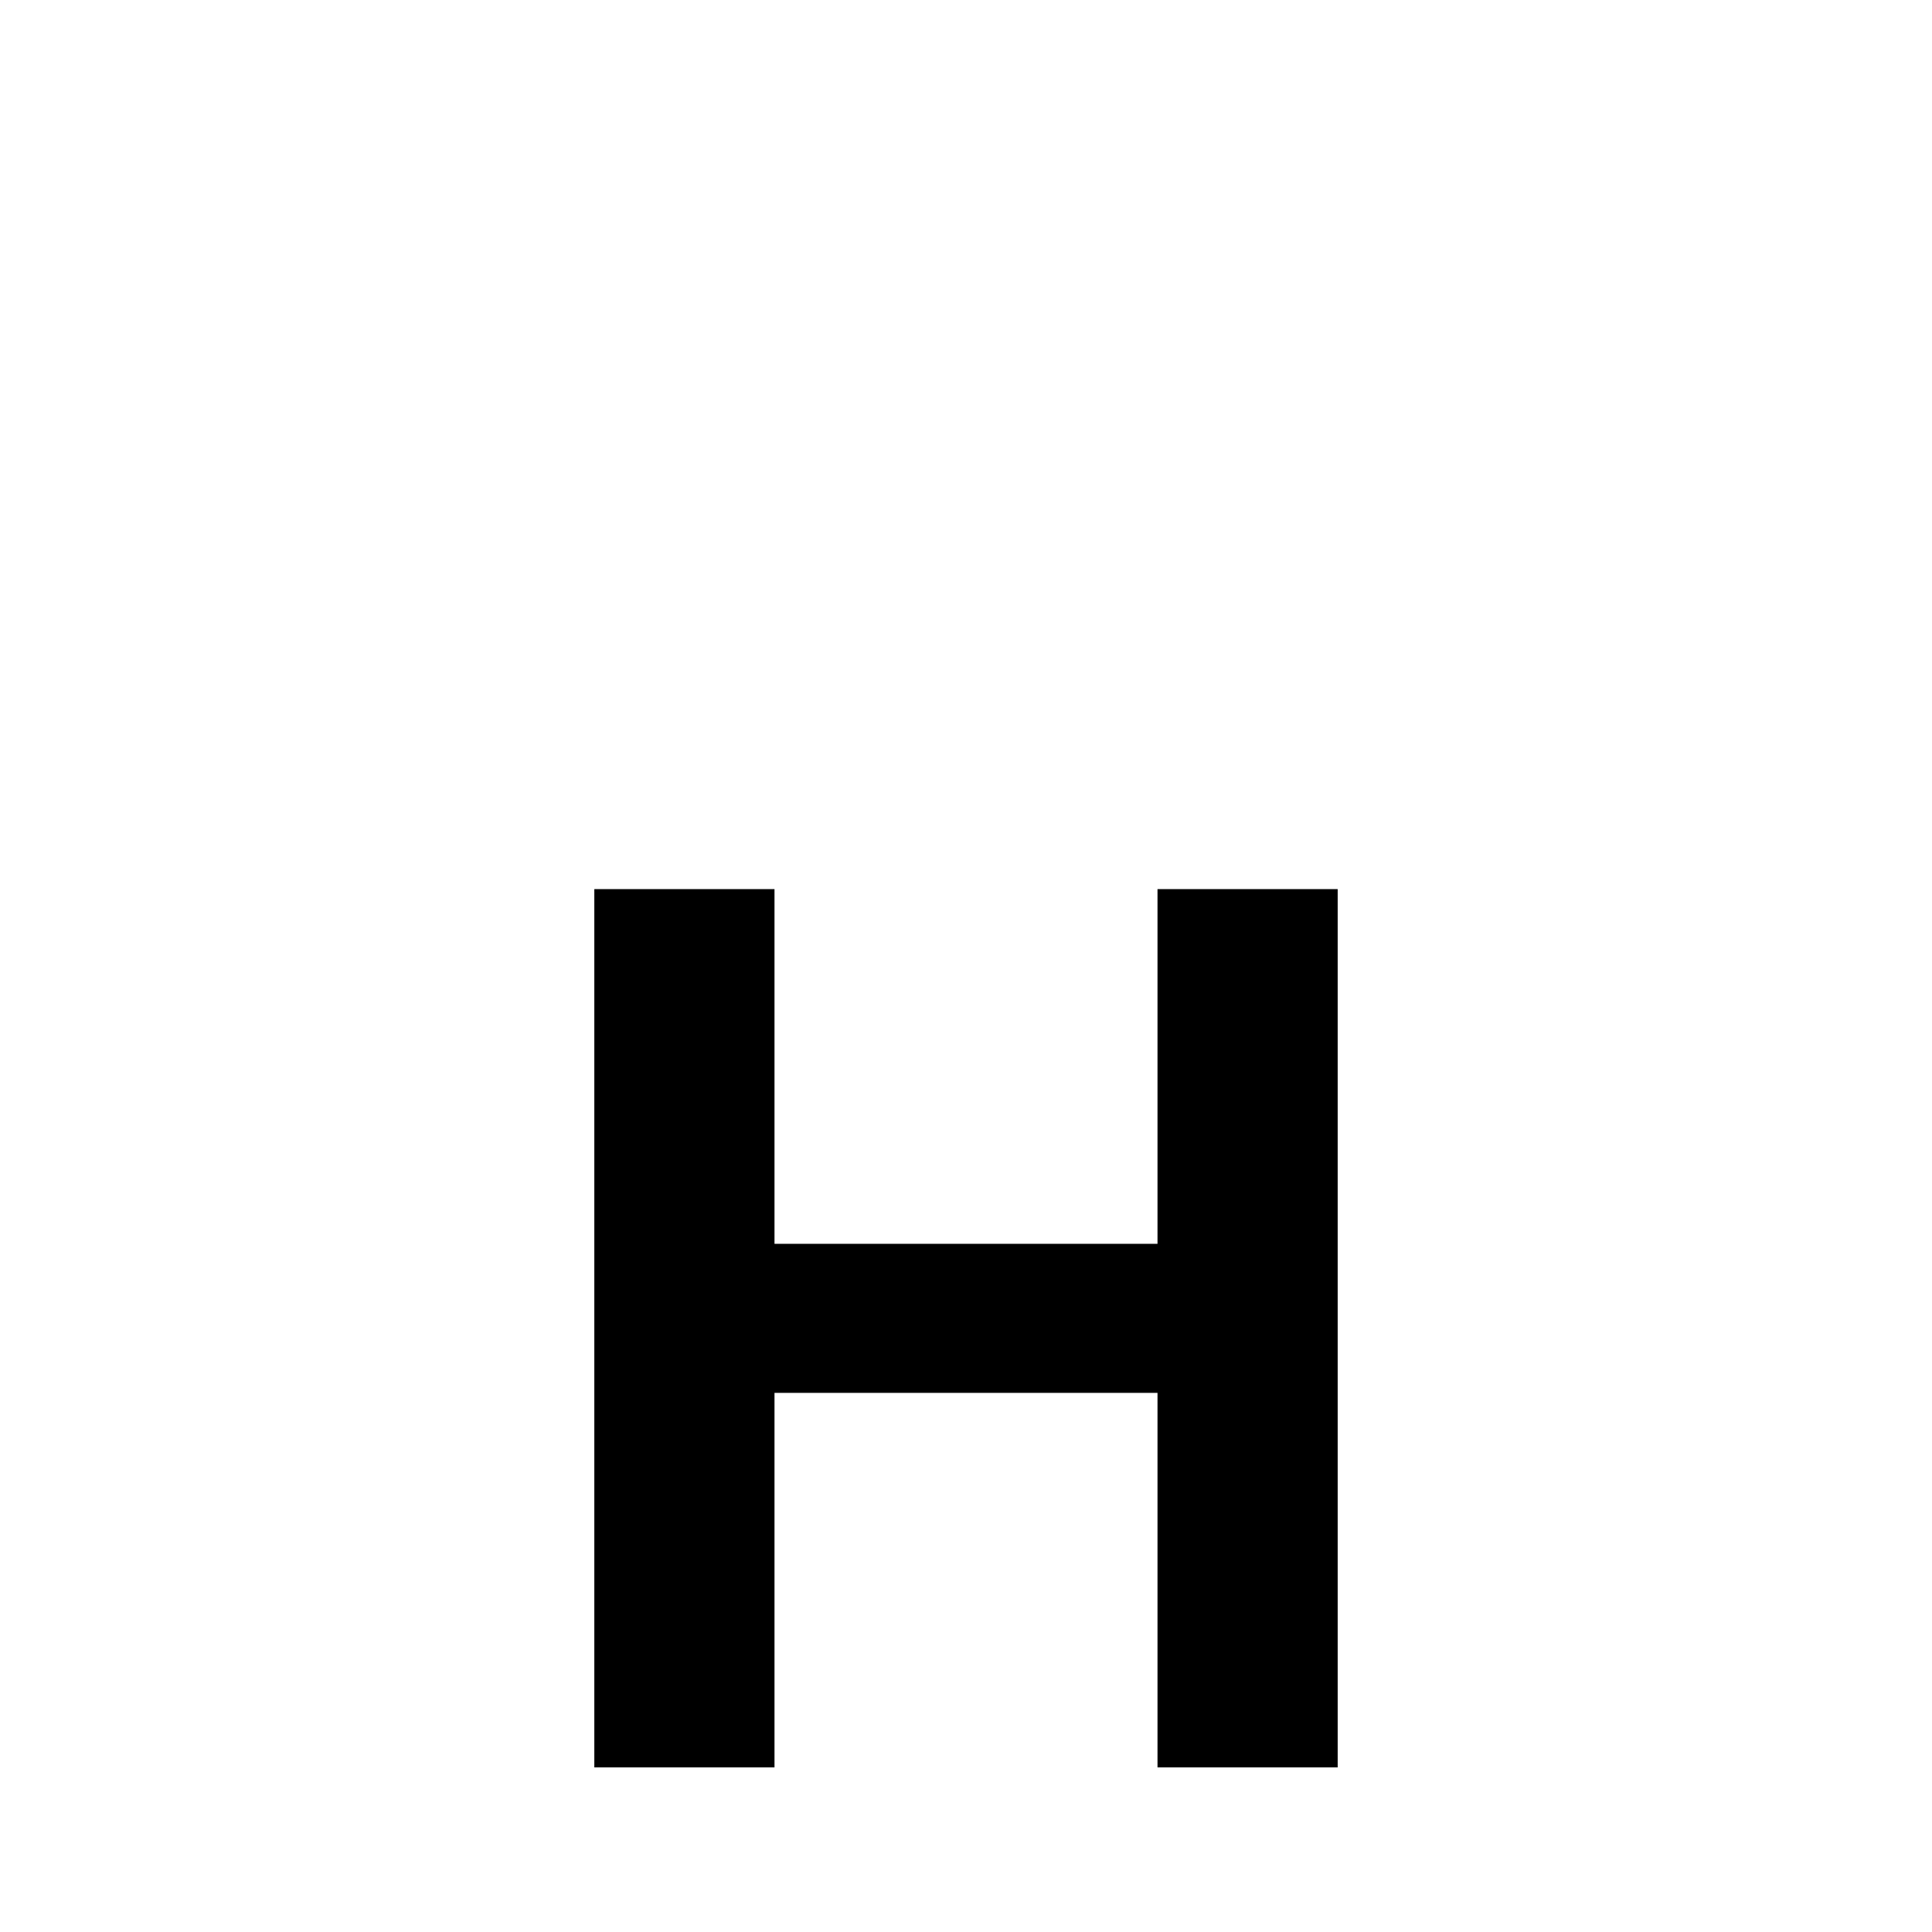
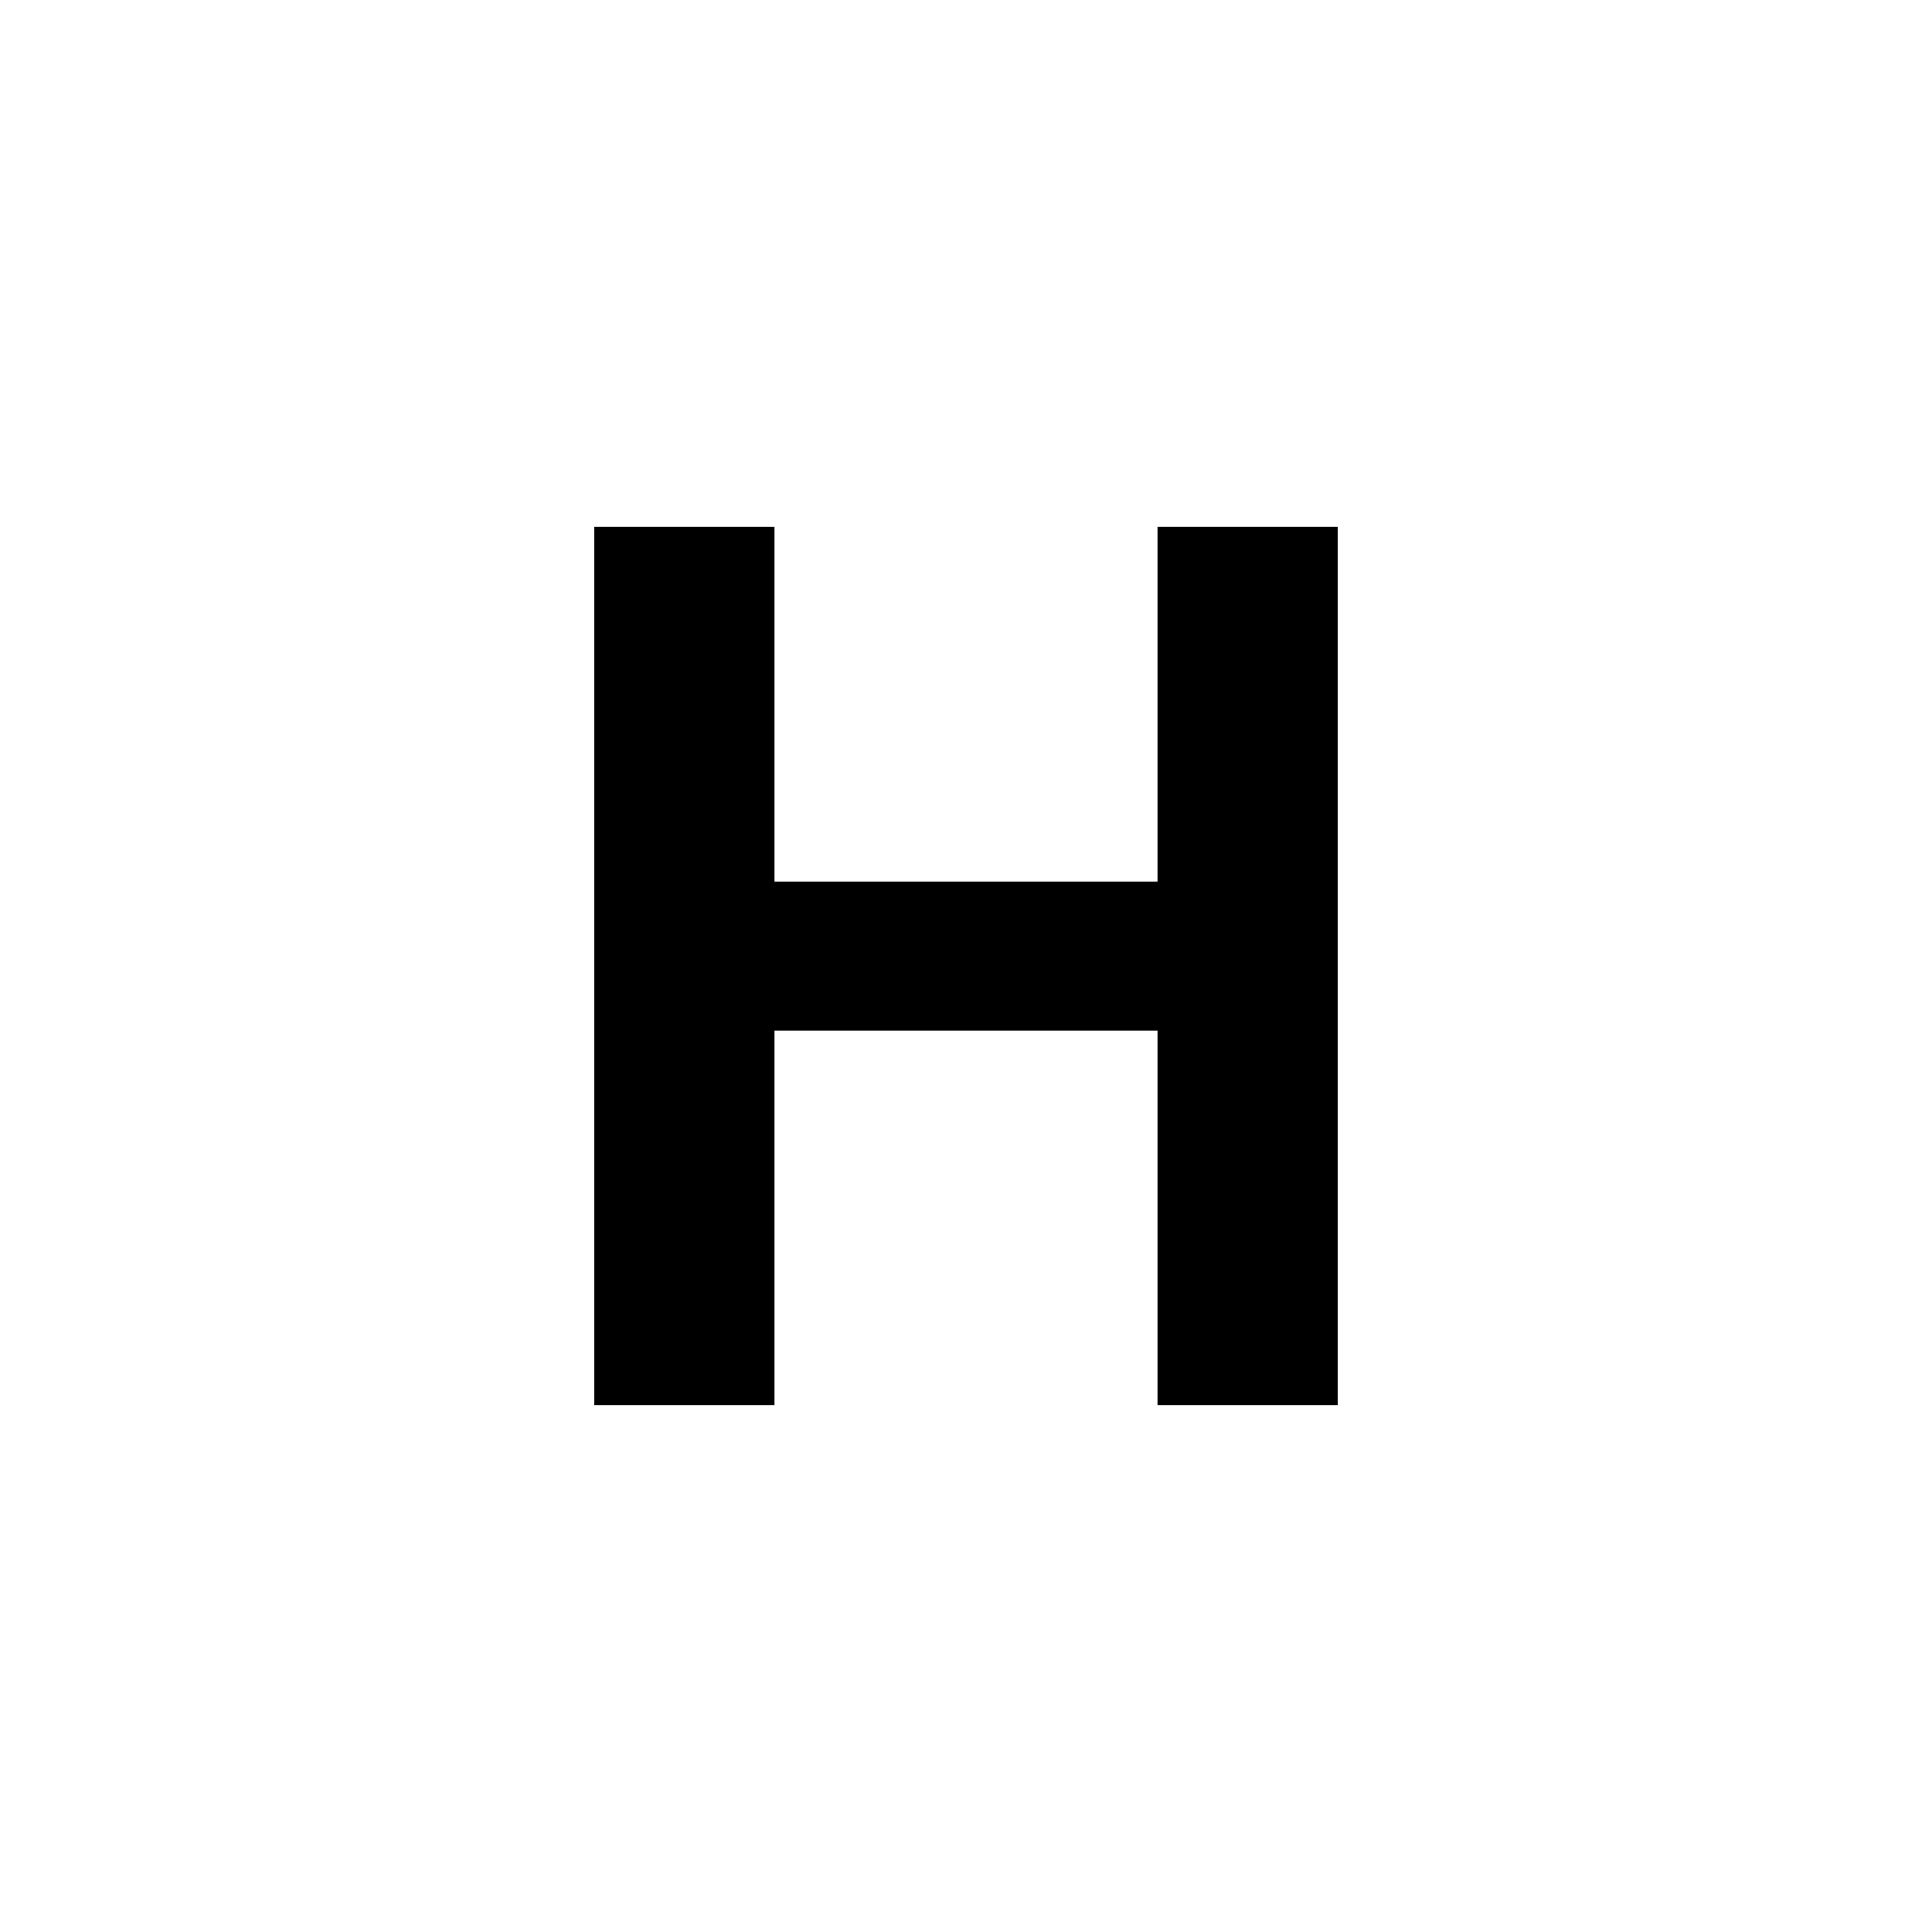
<svg xmlns="http://www.w3.org/2000/svg" width="32" height="32" viewBox="0 0 32 32" fill="none">
  <rect width="32" height="32" fill="white" />
-   <text x="16" y="22" font-family="system-ui, -apple-system, sans-serif" font-size="20" font-weight="700" fill="#000000" text-anchor="middle" dominant-baseline="central">H</text>
+   <text x="16" y="16" font-family="system-ui, -apple-system, sans-serif" font-size="20" font-weight="700" fill="#000000" text-anchor="middle" dominant-baseline="central">H</text>
</svg>
